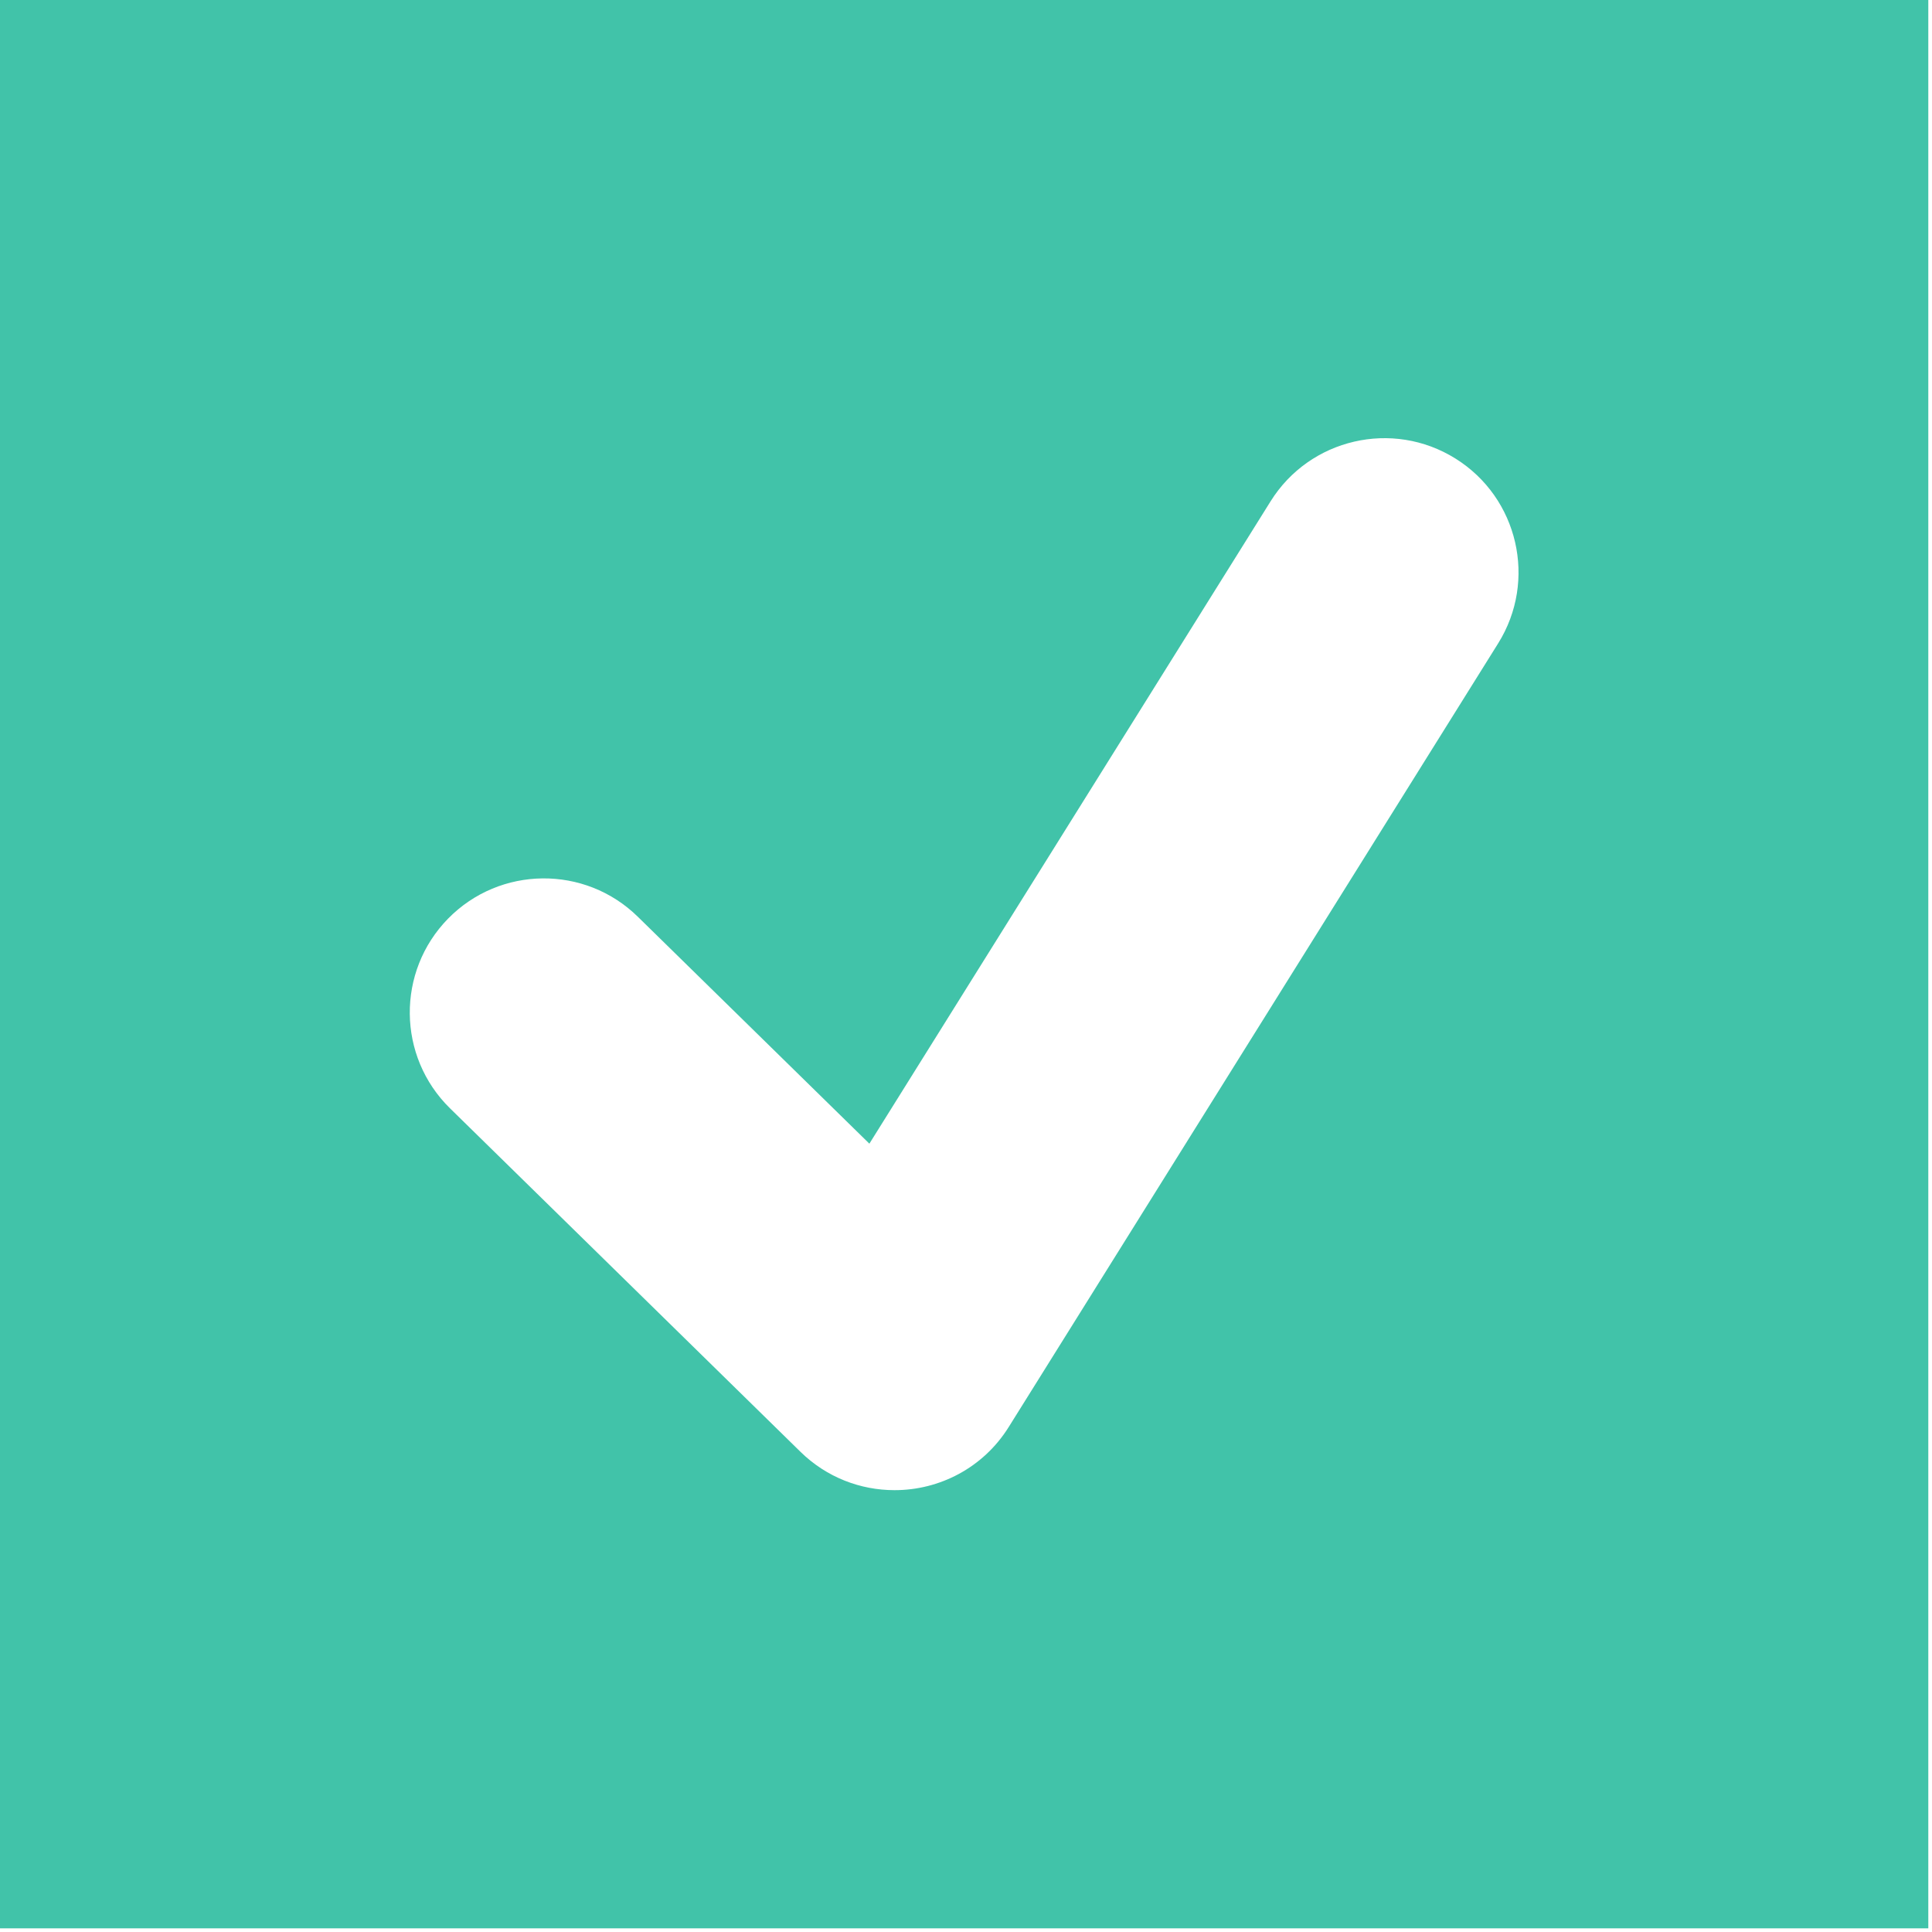
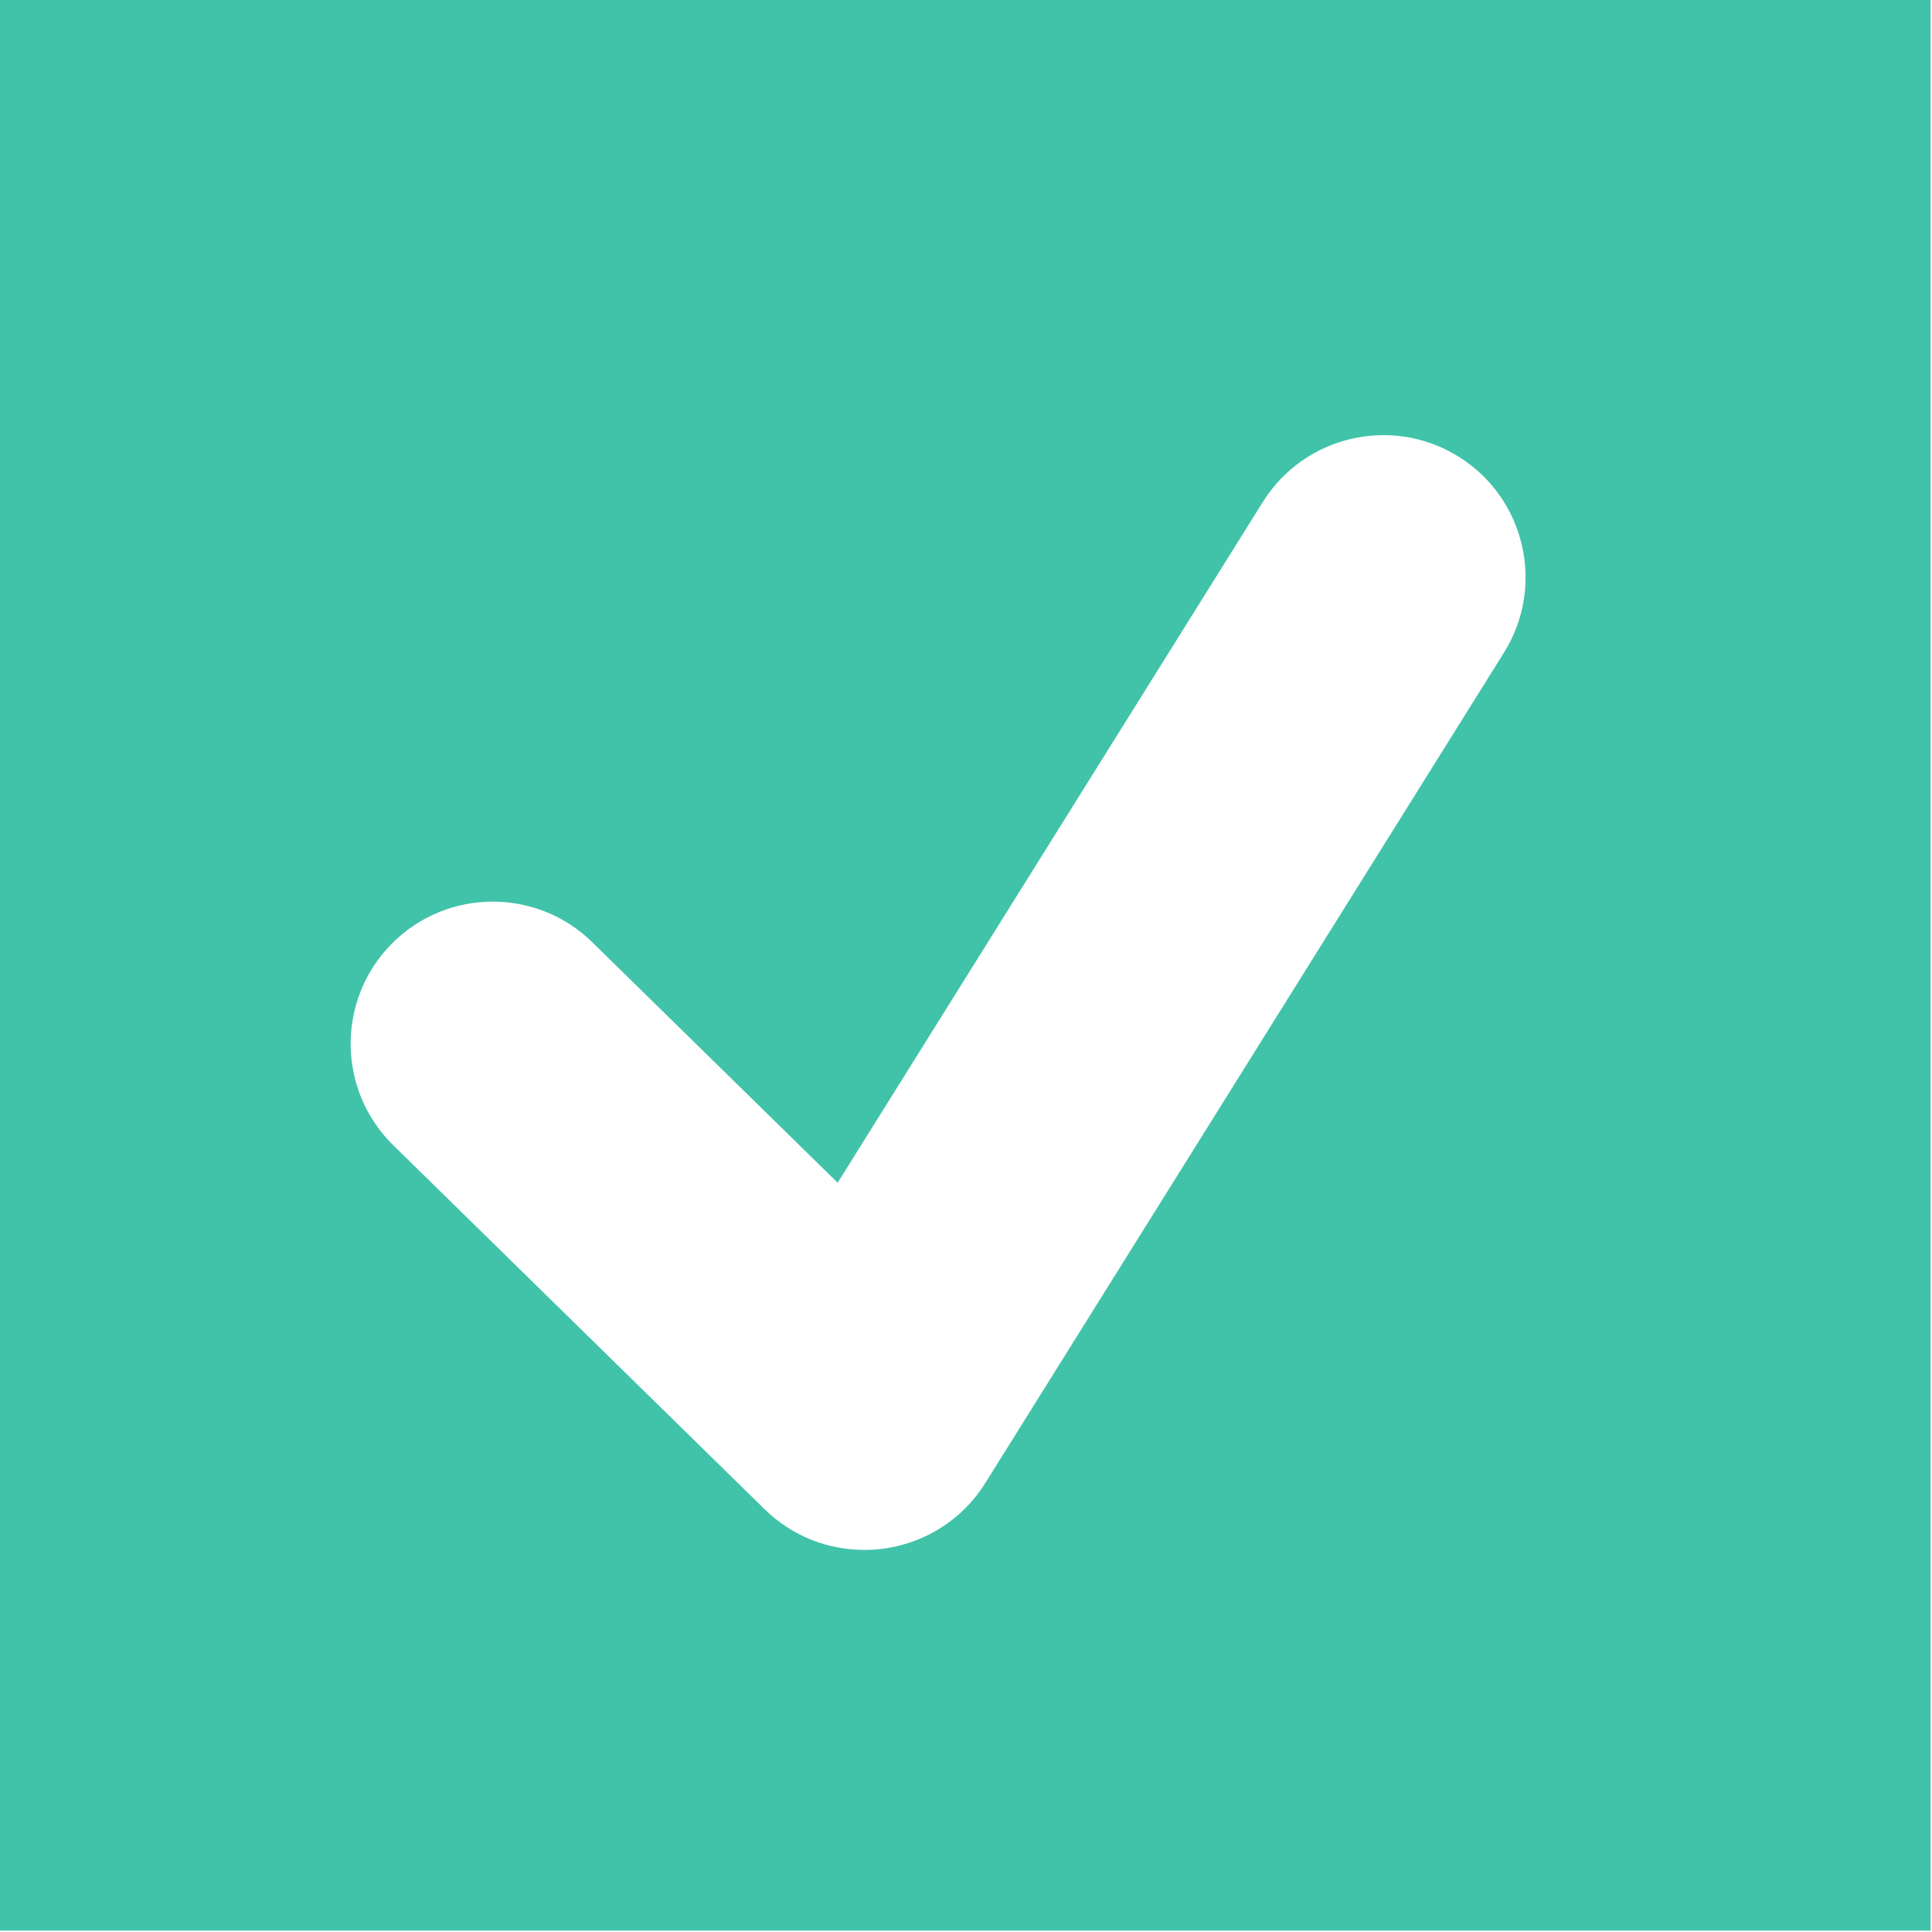
- <svg xmlns="http://www.w3.org/2000/svg" width="100%" height="100%" viewBox="0 0 385 385" version="1.1" xml:space="preserve" style="fill-rule:evenodd;clip-rule:evenodd;stroke-linejoin:round;stroke-miterlimit:2;">
-   <g transform="matrix(1,0,0,1,-767.866,-347.866)">
-     <path d="M1152.13,347.866L767.866,347.866L767.866,732.134L1152.13,732.134L1152.13,347.866ZM941.111,575.772L1021.07,447.753C1028.89,435.24 1045.39,431.426 1057.9,439.242C1070.42,447.057 1074.23,463.562 1066.41,476.075L968.871,632.247C963.793,640.377 955.048,644.835 946.113,644.817C939.355,644.821 932.591,642.281 927.388,637.182L857.541,568.726C847.005,558.399 846.834,541.461 857.161,530.924C867.488,520.387 884.427,520.217 894.963,530.544L941.111,575.772Z" style="fill:rgb(65,195,169);" />
+ <svg xmlns="http://www.w3.org/2000/svg" width="100%" height="100%" viewBox="0 0 295 295" version="1.1" xml:space="preserve" style="fill-rule:evenodd;clip-rule:evenodd;stroke-linejoin:round;stroke-miterlimit:2;">
+   <g transform="matrix(1,0,0,1,-812.605,-392.605)">
+     <path d="M1107.39,392.605L812.605,392.605L812.605,687.395L1107.39,687.395L1107.39,392.605ZM940.508,573.2L1005.43,469.254C1011.78,459.093 1025.18,455.997 1035.34,462.343C1045.5,468.689 1048.6,482.09 1042.25,492.25L963.049,619.055C958.926,625.656 951.825,629.276 944.57,629.261C939.083,629.264 933.591,627.202 929.366,623.062L872.654,567.478C864.099,559.094 863.96,545.34 872.345,536.785C880.73,528.23 894.483,528.091 903.039,536.476L940.508,573.2Z" style="fill:rgb(65,195,169);" />
  </g>
</svg>
